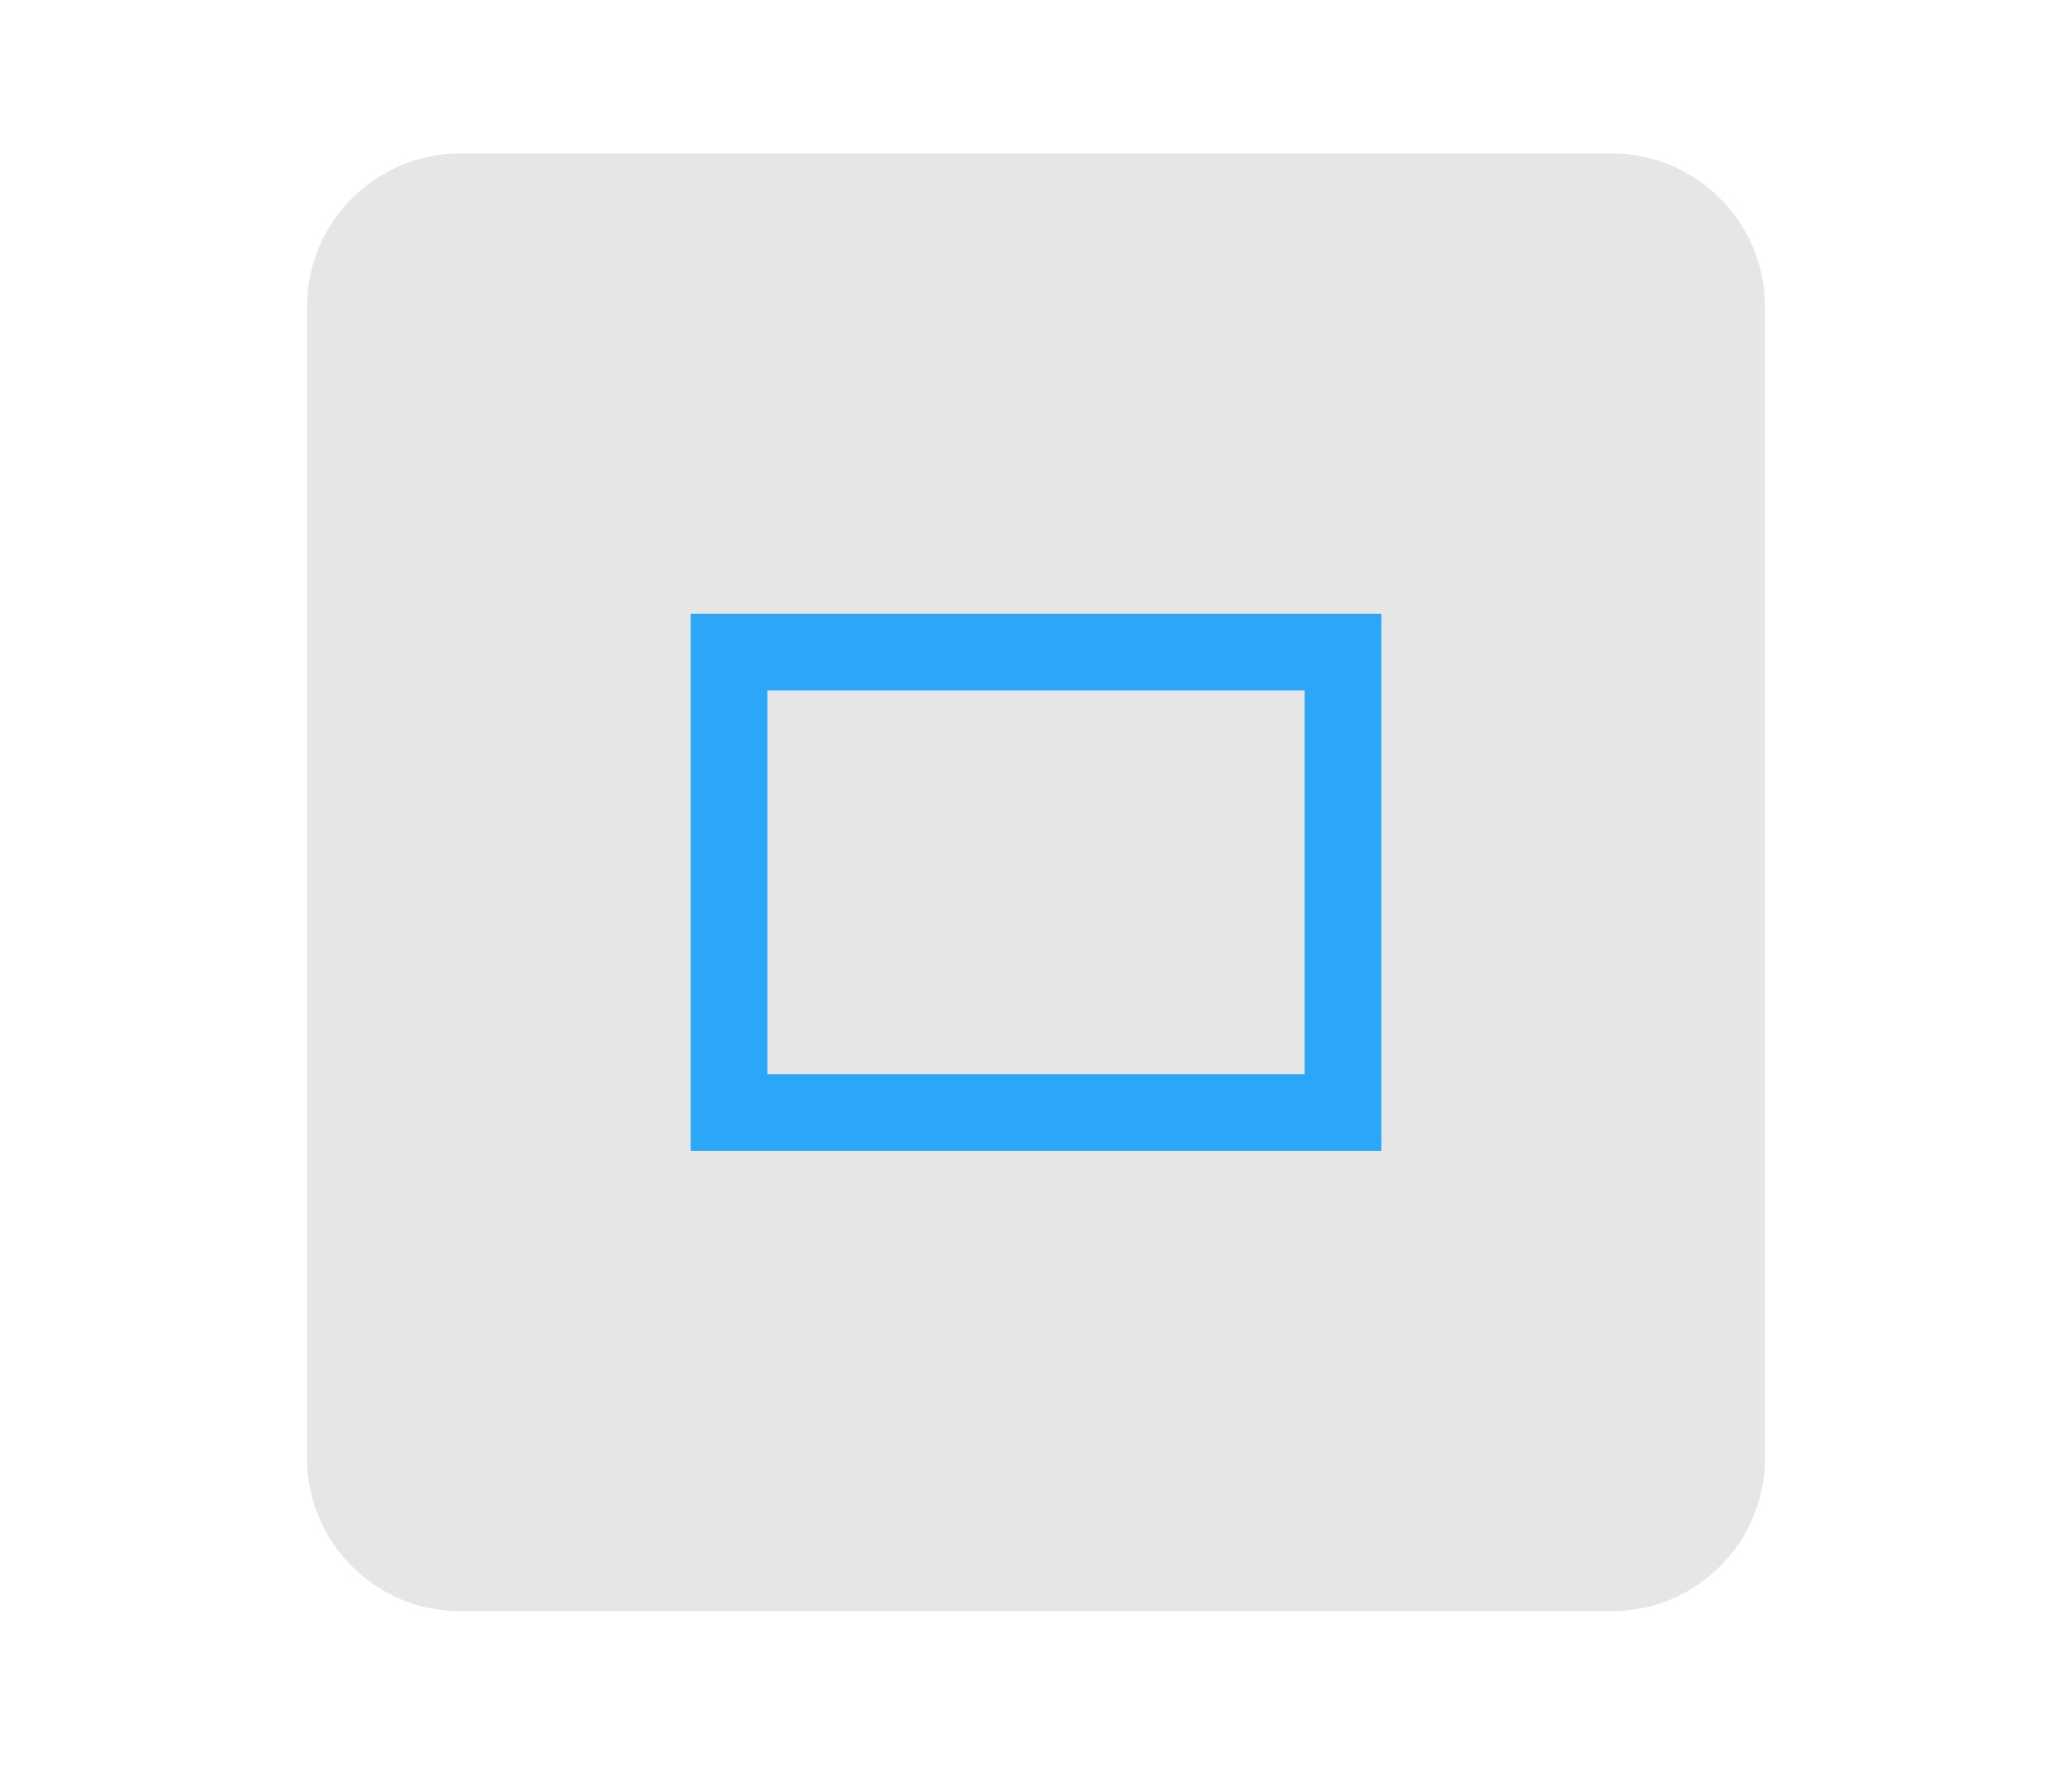
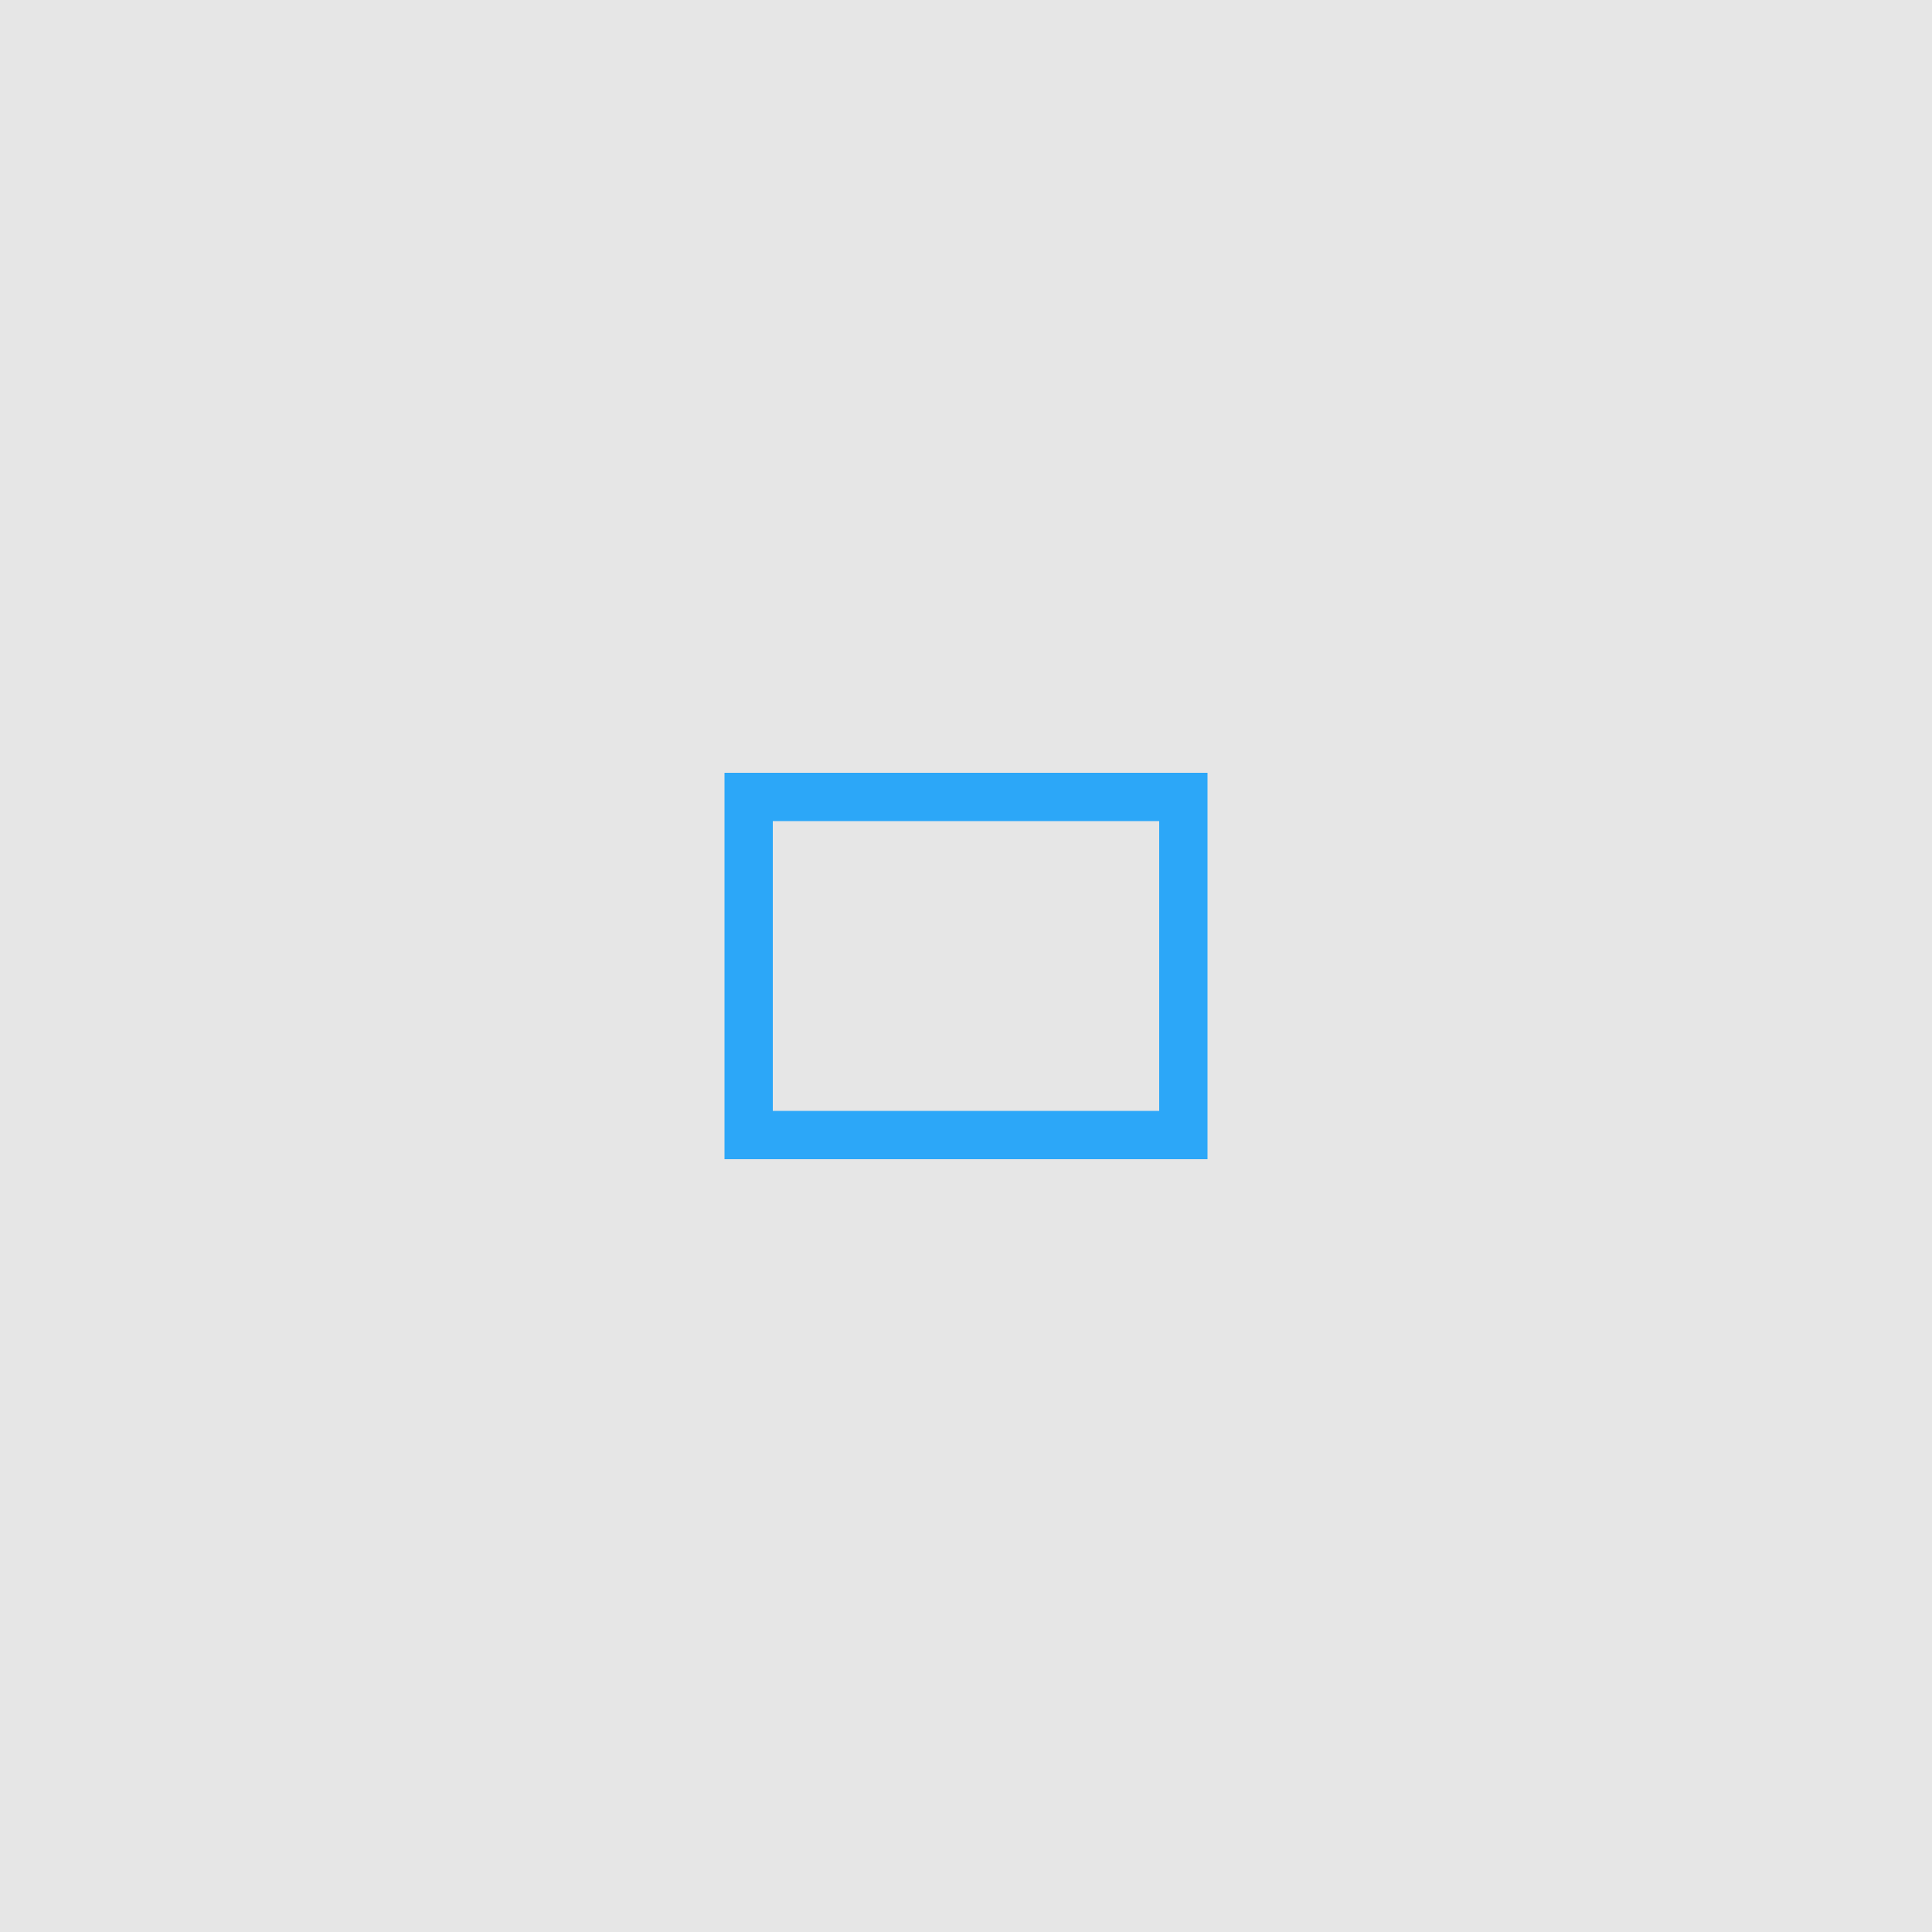
- <svg xmlns="http://www.w3.org/2000/svg" width="27px" height="23px" viewBox="0 0 27 23" version="1.1">
-   <defs />
-   <g id="最大化最小化" stroke="none" stroke-width="1" fill="none" fill-rule="evenodd">
-     <g id="Artboard-3" transform="translate(-172, -166)">
-       <g id="maximize-active-dark" transform="translate(172, 166)">
-         <rect id="Rectangle-21" fill-opacity="0.289" fill="#000000" opacity="0" x="0" y="0" width="27" height="23" />
-         <rect id="Rectangle-62" fill-opacity="0.1" fill="#000000" x="4" y="2" width="19" height="19" rx="2" />
-         <path d="M9,13.25 L9,9.75 L9,8 L10.8,8 L16.2,8 L18,8 L18,9.75 L18,13.25 L18,15 L16.2,15 L10.8,15 L9,15 L9,13.25 Z M10,14 L17,14 L17,9 L10,9 L10,14 Z" id="maximize_normal" fill="#2CA7F8" />
-       </g>
-     </g>
+ <svg xmlns="http://www.w3.org/2000/svg" width="40" height="40" viewBox="0 0 40 40">
+   <g fill="none" fill-rule="evenodd">
+     <rect width="40" height="40" fill="#000" fill-opacity=".1" />
+     <path fill="#2CA7F8" fill-rule="nonzero" d="M15,22.25 L15,17.75 L15,16 L16.8,16 L23.2,16 L25,16 L25,17.75 L25,22.25 L25,24 L23.2,24 L16.8,24 L15,24 L15,22.25 Z M16,23 L24,23 L24,17 L16,17 L16,23 Z" />
  </g>
</svg>
